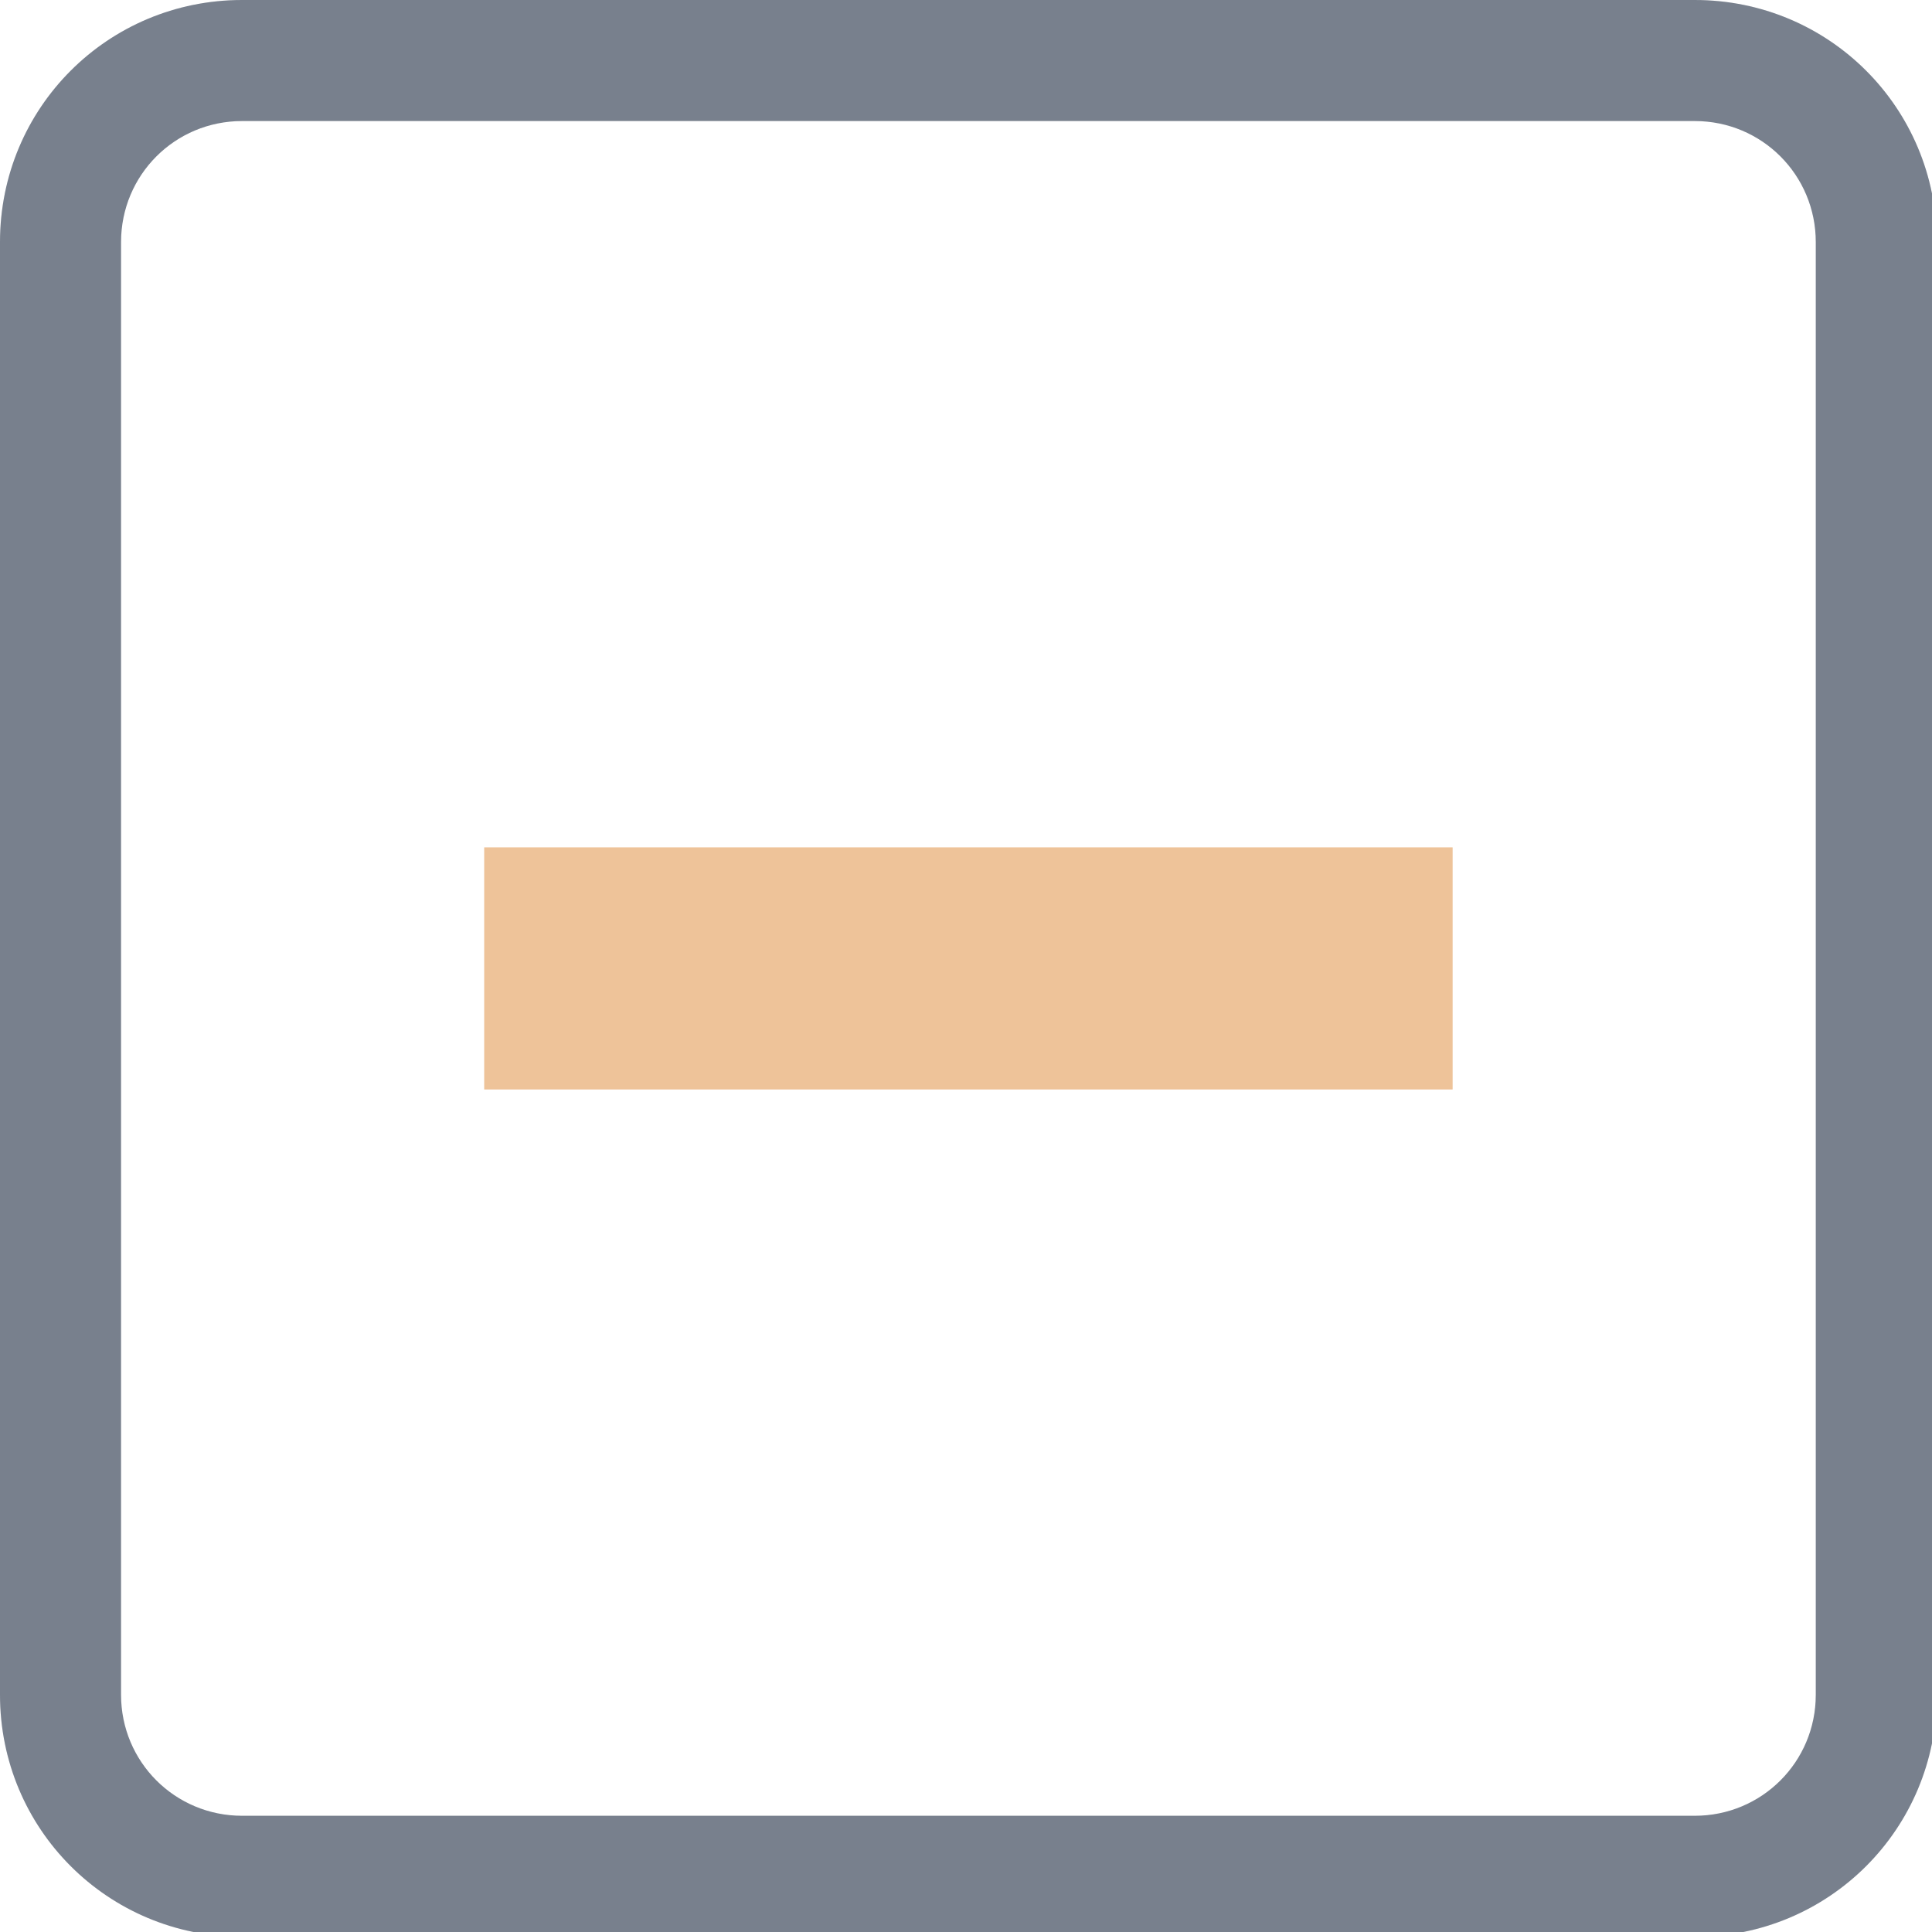
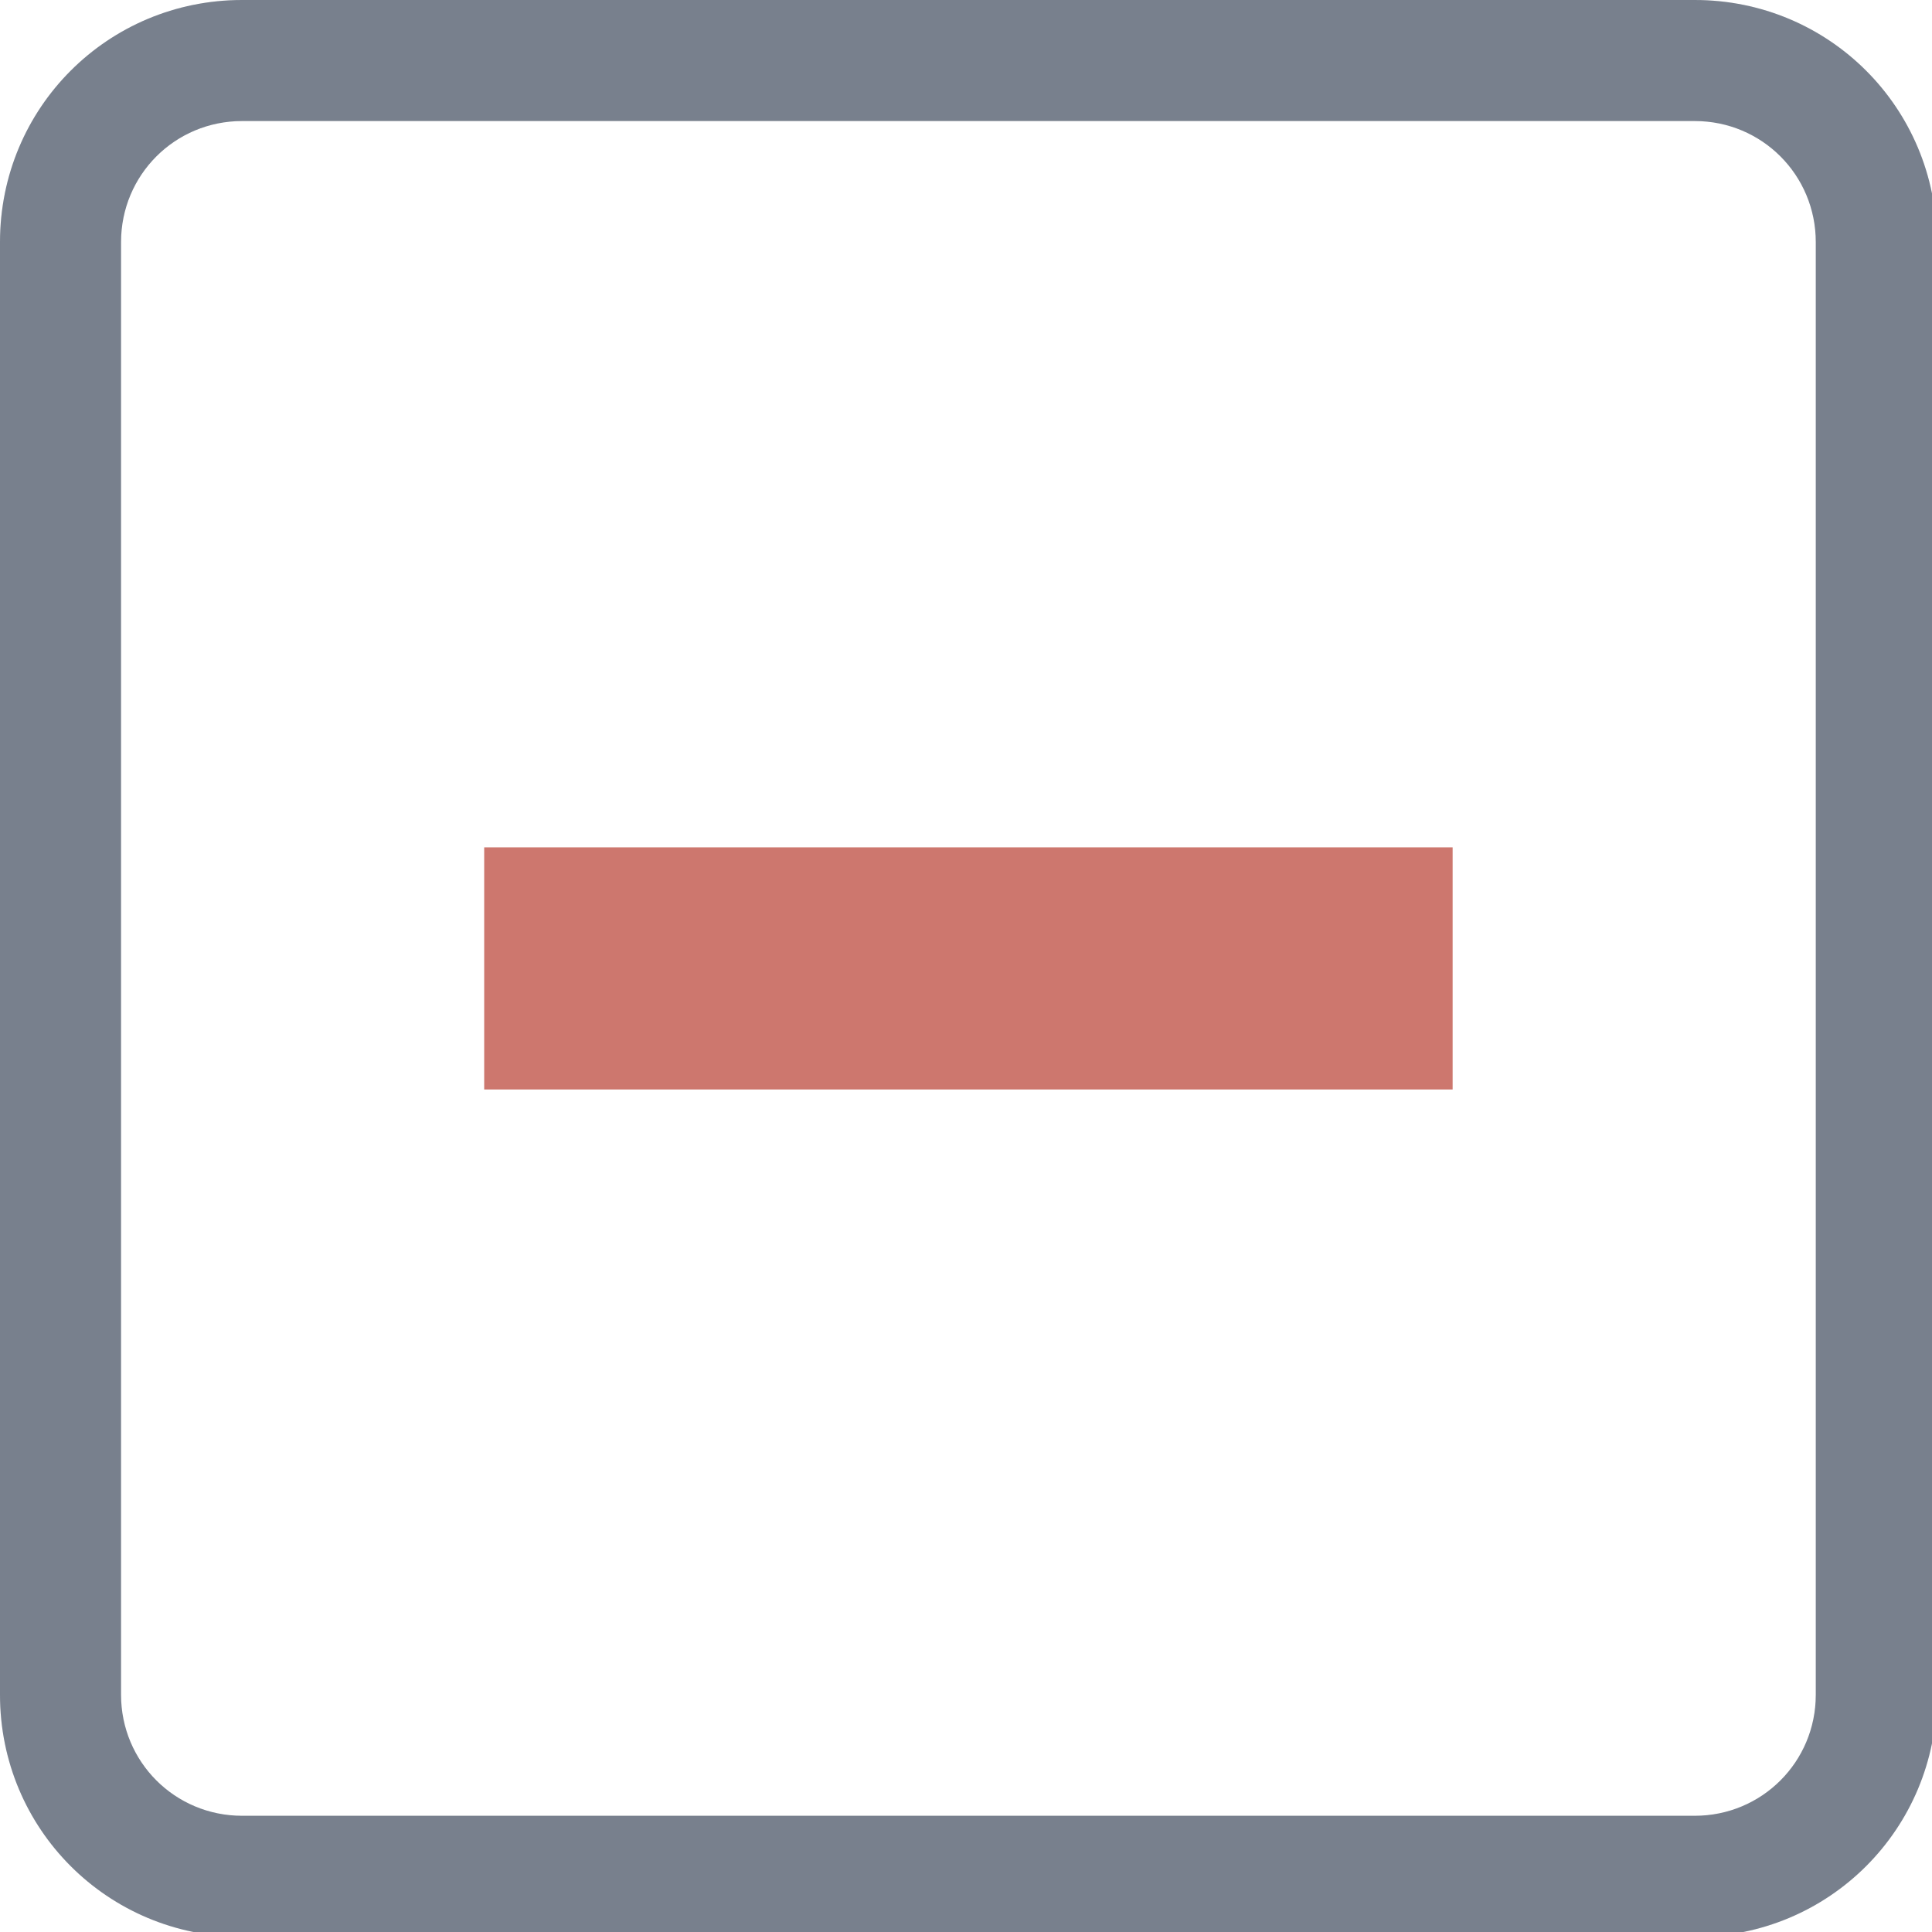
<svg xmlns="http://www.w3.org/2000/svg" width="133pt" height="133pt" viewBox="0 0 133 133" version="1.1">
  <g id="surface1">
    <path style=" stroke:none;fill-rule:nonzero;fill:#14233a;fill-opacity:0.5;" d="M 16.668 0 C 7.422 0 0 7.422 0 16.668 L 0 116.668 C 0 125.91 7.422 133.332 16.668 133.332 L 116.668 133.332 C 125.91 133.332 133.332 125.91 133.332 116.668 L 133.332 16.668 C 133.332 7.422 125.91 0 116.668 0 Z M 16.668 8.332 L 116.668 8.332 C 121.289 8.332 125 12.043 125 16.668 L 125 116.668 C 125 121.289 121.289 125 116.668 125 L 16.668 125 C 12.043 125 8.332 121.289 8.332 116.668 L 8.332 16.668 C 8.332 12.043 12.043 8.332 16.668 8.332 Z M 16.668 8.332 " />
    <path style=" stroke:none;fill-rule:nonzero;fill:#14233a;fill-opacity:0.15;" d="M 16.668 0 C 7.422 0 0 7.422 0 16.668 L 0 116.668 C 0 125.91 7.422 133.332 16.668 133.332 L 116.668 133.332 C 125.91 133.332 133.332 125.91 133.332 116.668 L 133.332 16.668 C 133.332 7.422 125.91 0 116.668 0 Z M 16.668 8.332 L 116.668 8.332 C 121.289 8.332 125 12.043 125 16.668 L 125 116.668 C 125 121.289 121.289 125 116.668 125 L 16.668 125 C 12.043 125 8.332 121.289 8.332 116.668 L 8.332 16.668 C 8.332 12.043 12.043 8.332 16.668 8.332 Z M 16.668 8.332 " />
-     <path style=" stroke:none;fill-rule:nonzero;fill:#eec399;fill-opacity:1;" d="M 33.332 58.332 L 100 58.332 L 100 75 L 33.332 75 Z M 33.332 58.332 " />
+     <path style=" stroke:none;fill-rule:nonzero;fill:#cd776e;fill-opacity:1;" d="M 33.332 58.332 L 100 58.332 L 100 75 L 33.332 75 Z M 33.332 58.332 " />
  </g>
</svg>
